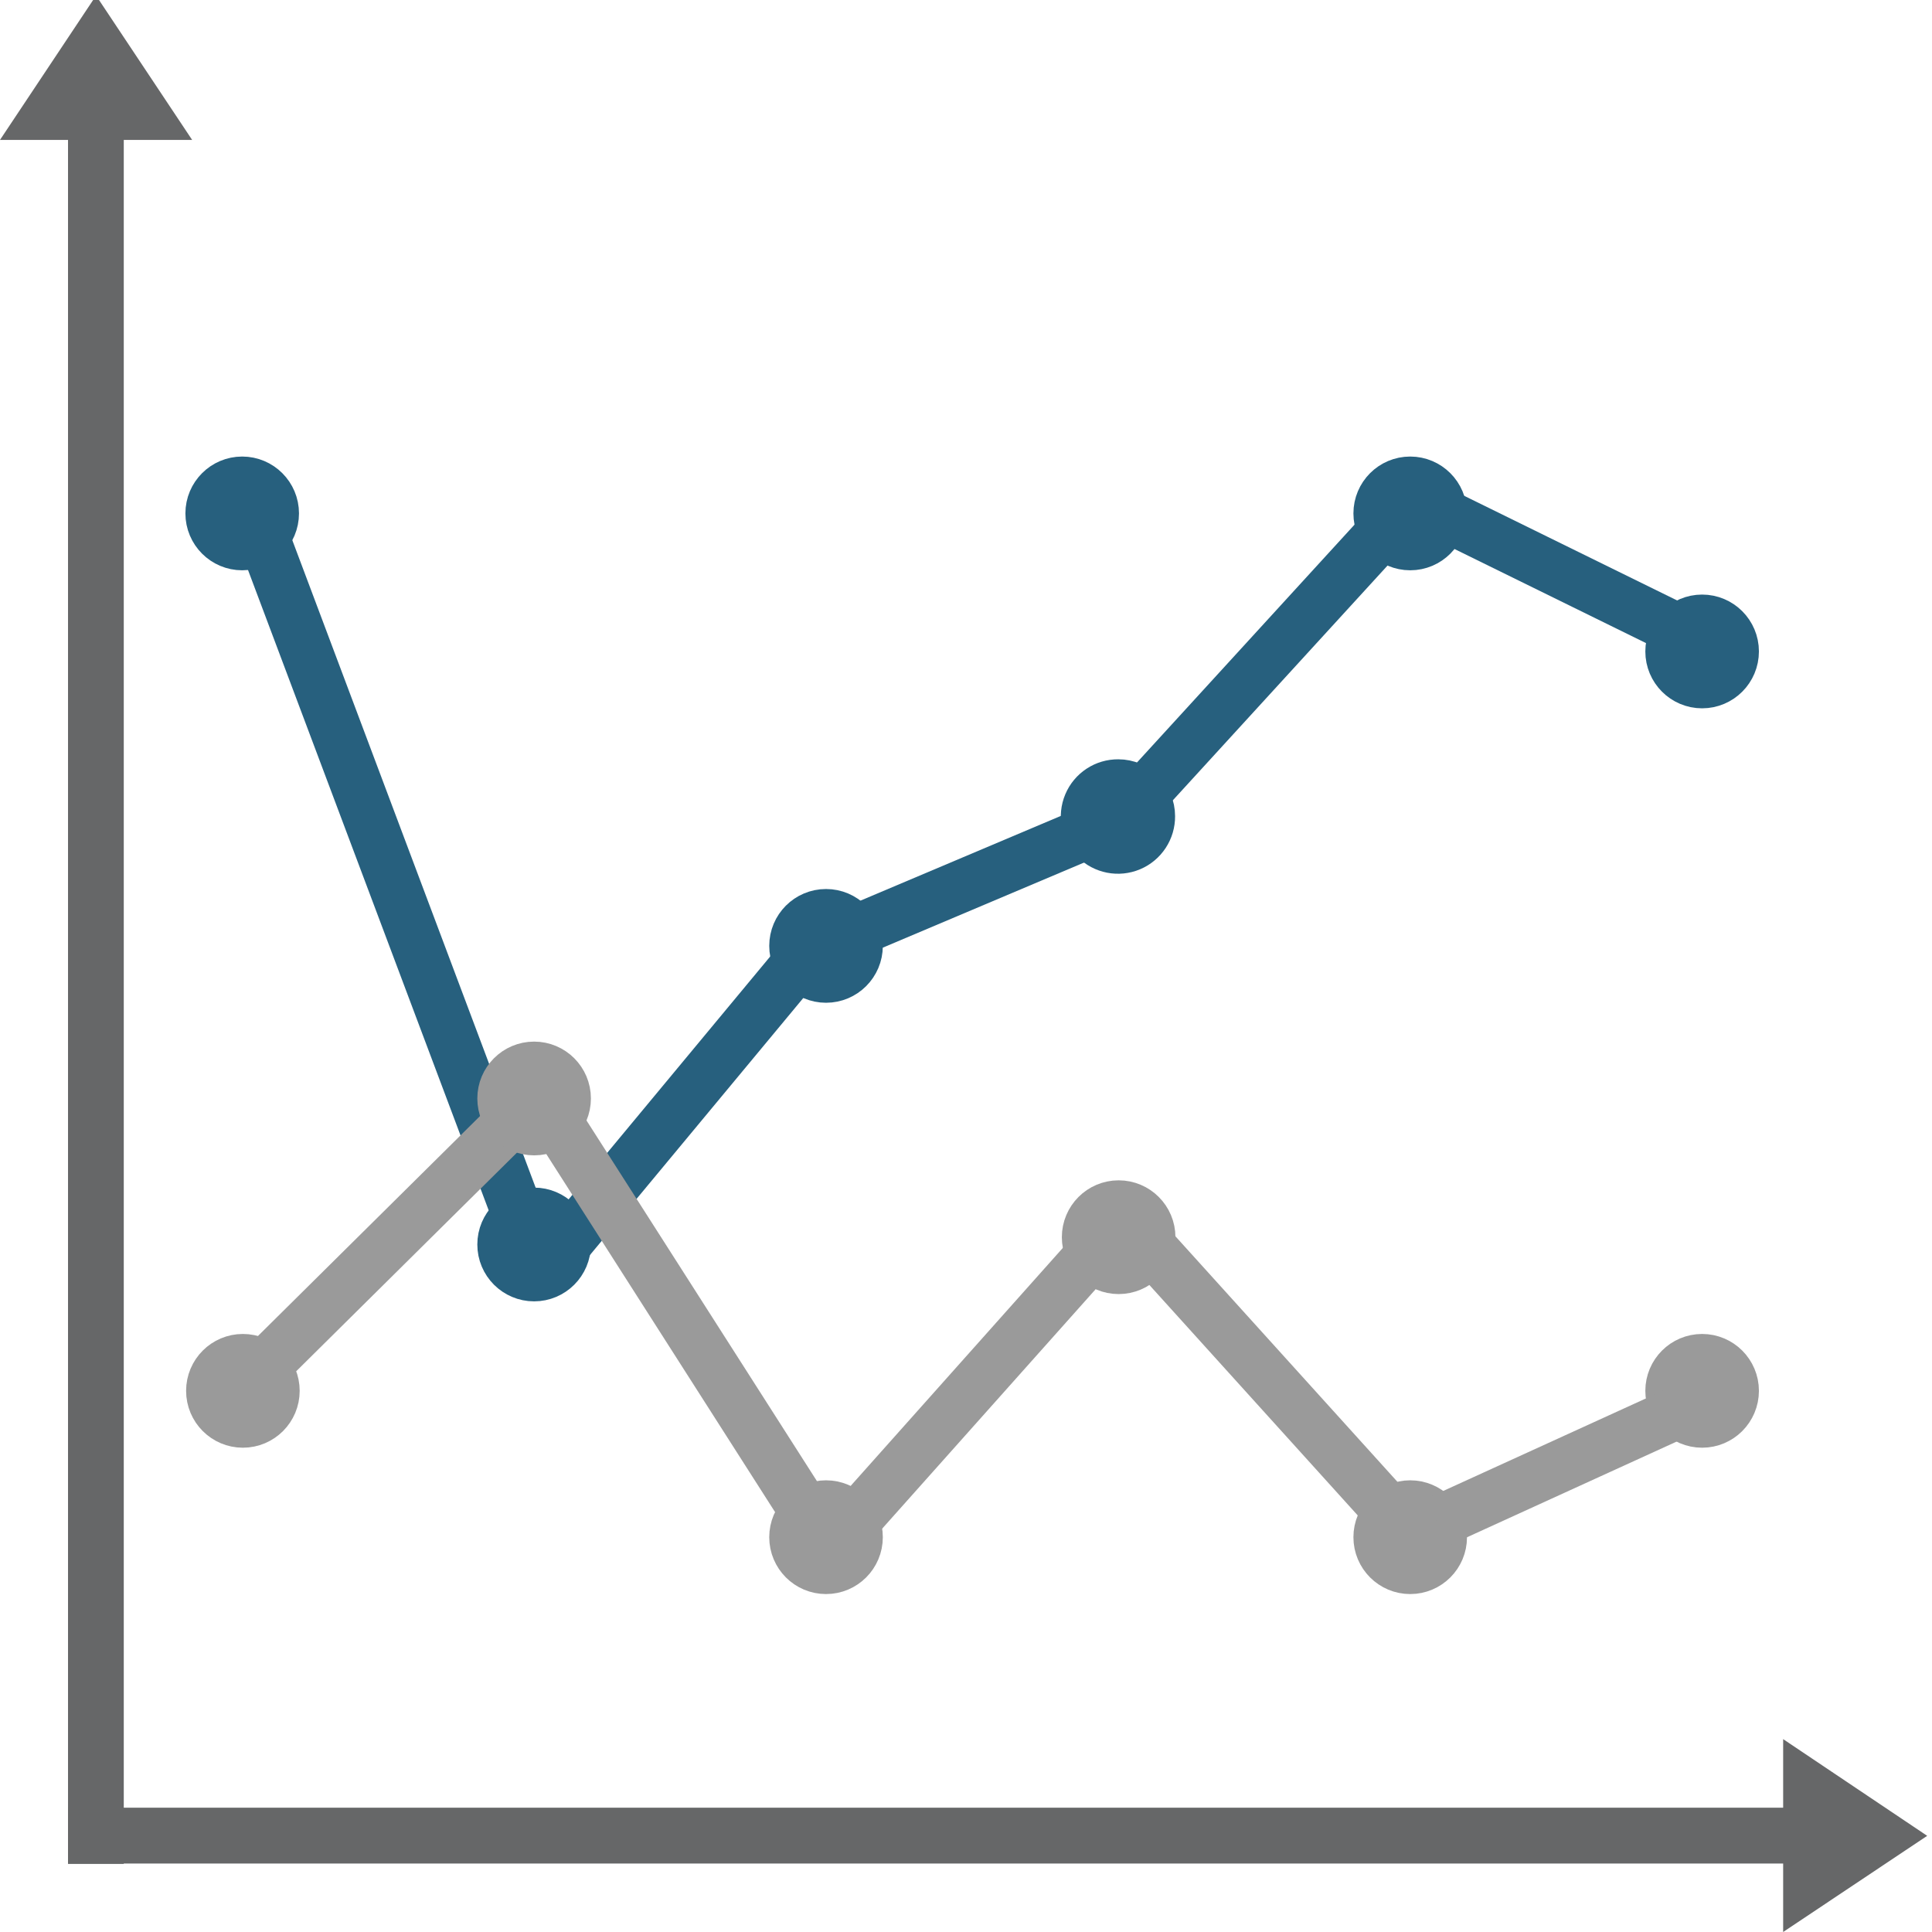
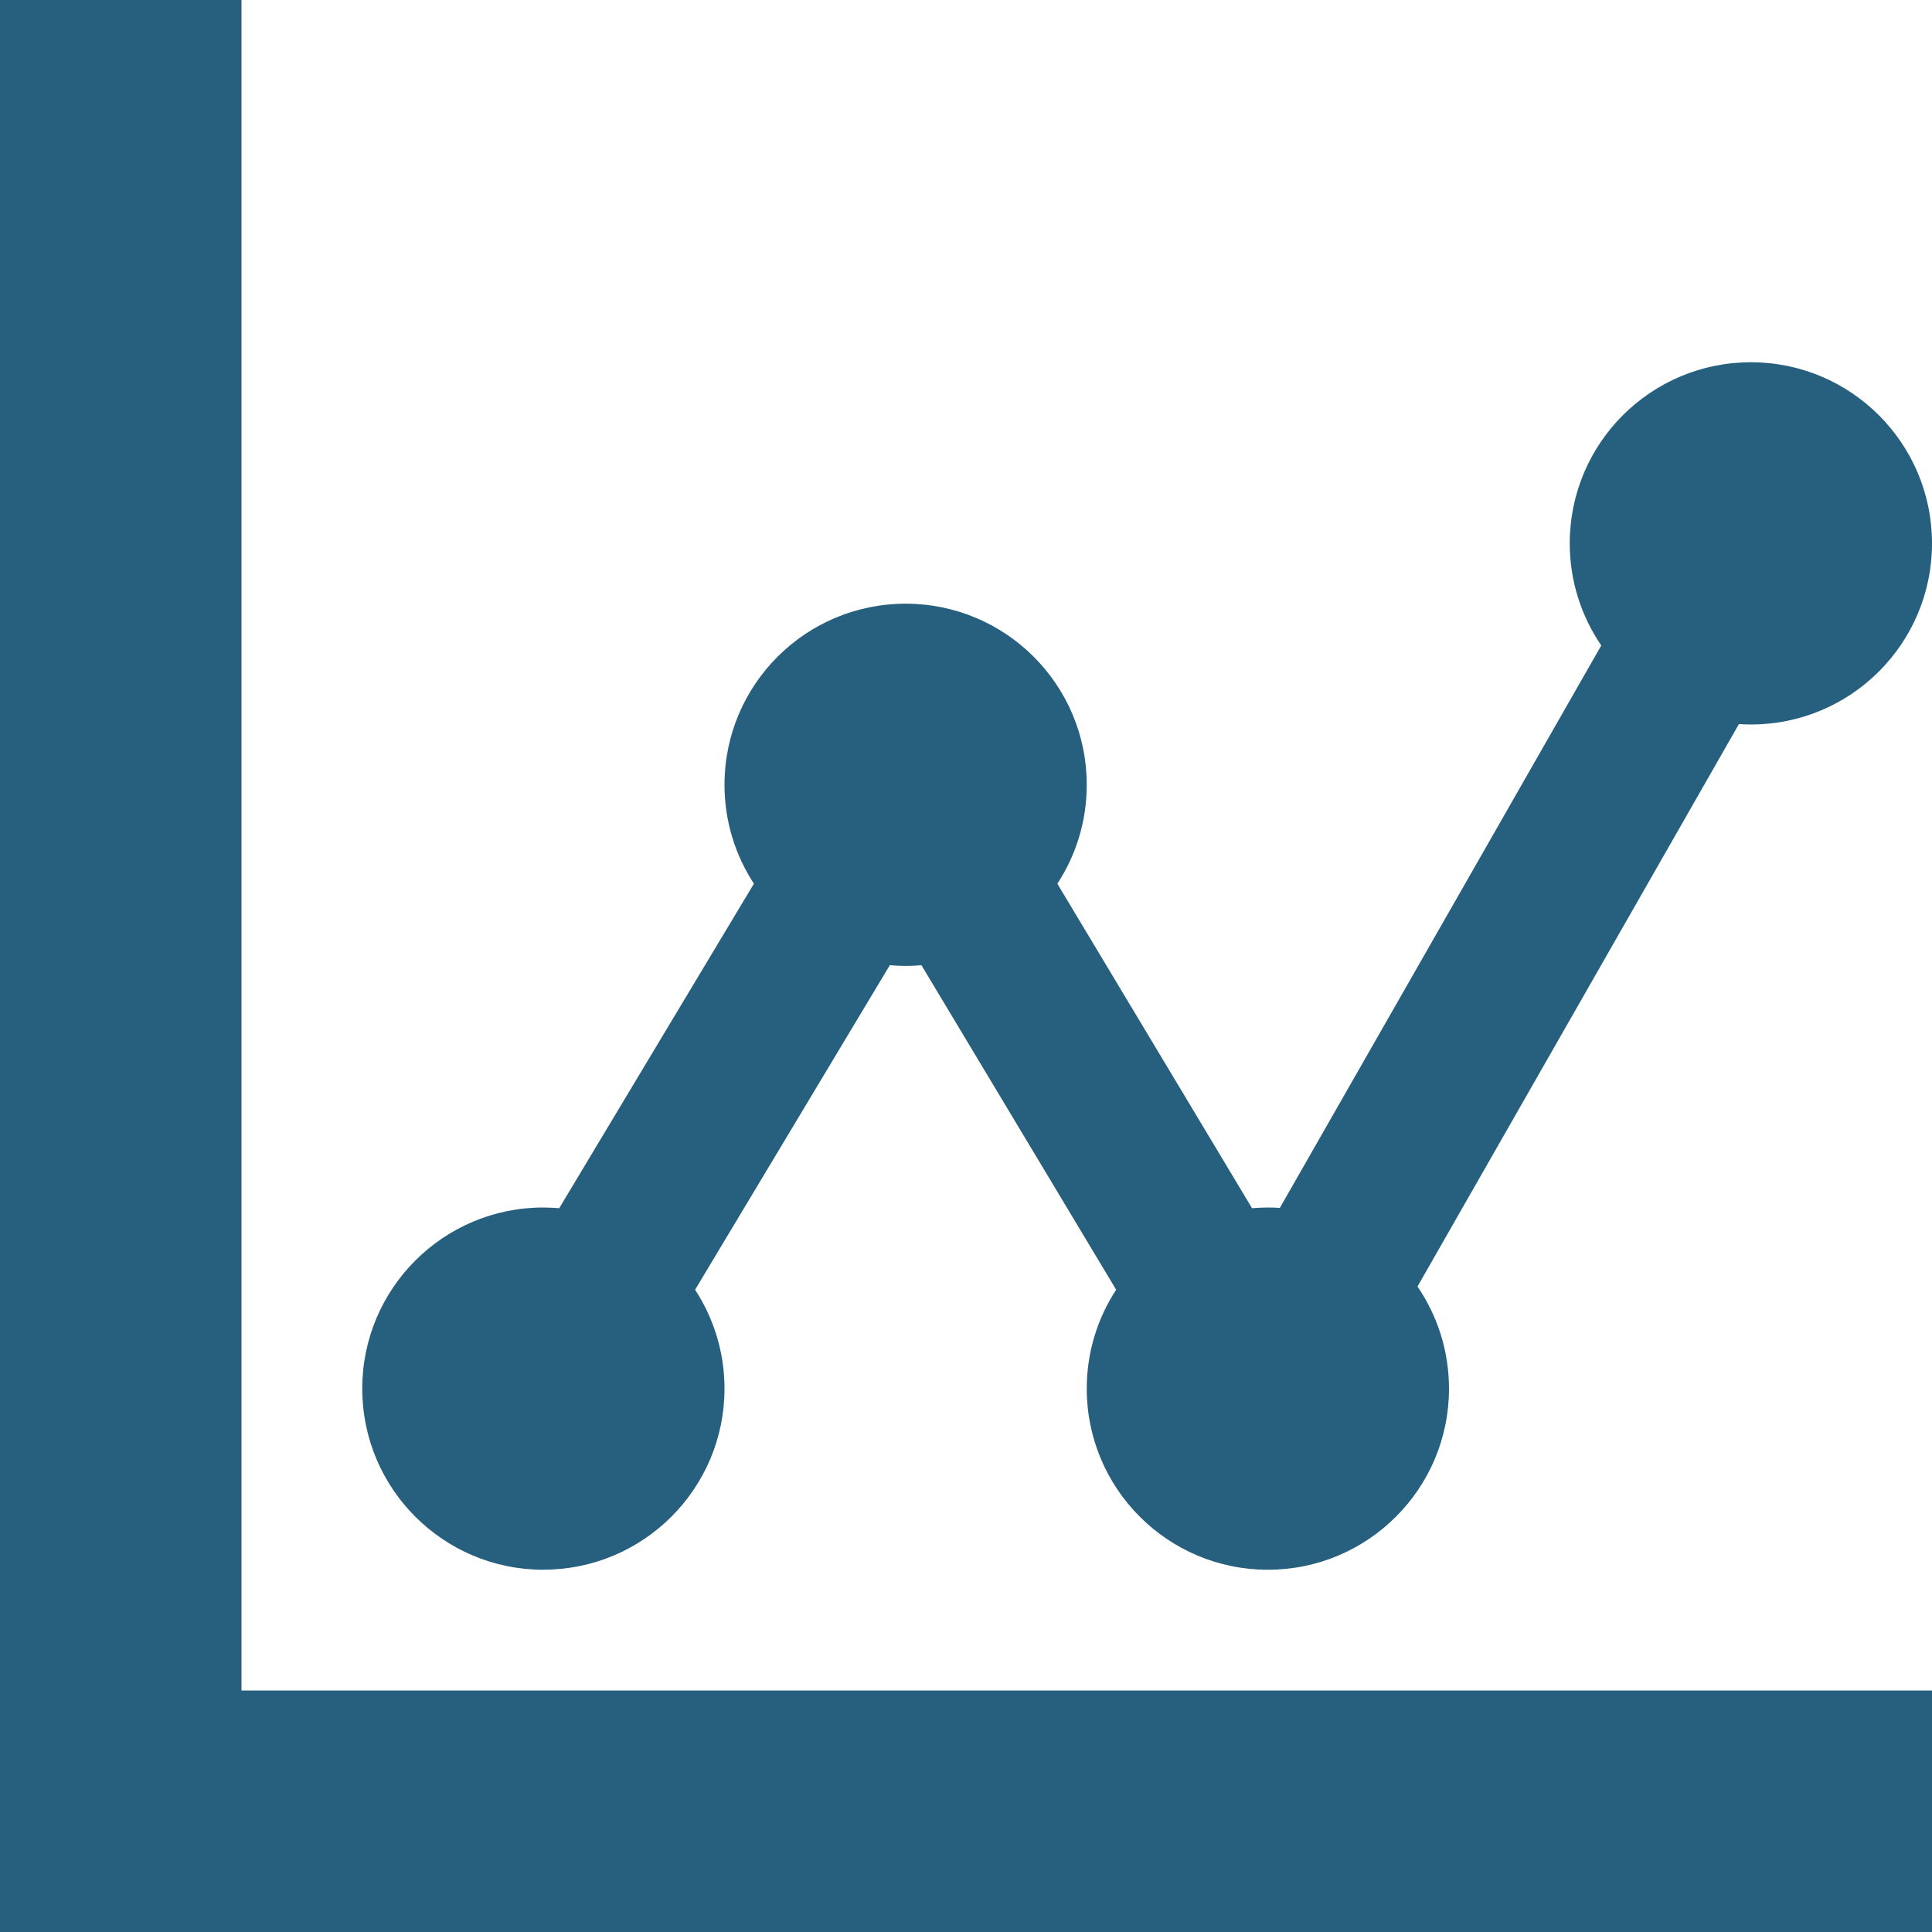
- <svg xmlns="http://www.w3.org/2000/svg" id="Layer_1" data-name="Layer 1" viewBox="0 0 64 64" version="1.1">
-   <defs id="defs107">
-     <style id="style105">.cls-1{fill:#27607e;}.cls-1,.cls-2{stroke:#27607e;}.cls-1,.cls-2,.cls-3,.cls-4,.cls-5{stroke-miterlimit:10;}.cls-1,.cls-2,.cls-5{stroke-width:1.5px;}.cls-2{fill:none;}.cls-3,.cls-4{fill:#666768;stroke:#666768;}.cls-3{stroke-width:0.5px;}.cls-5{fill:#9a9a9a;stroke:#9a9a9a;}</style>
-   </defs>
-   <g id="g282" transform="matrix(1.147104,0,0,1.148838,-4.767067,-4.280353)">
-     <circle id="circle111" r="0.89" cy="18.53" cx="11.15" class="cls-1" style="fill:#27607e;stroke:#27607e;stroke-width:1.5px;stroke-miterlimit:10" />
-     <path id="path113" d="m 20.47,39.61 a 0.89,0.89 0 1 1 -0.89,-0.89 0.89,0.89 0 0 1 0.89,0.89 z" class="cls-1" style="fill:#27607e;stroke:#27607e;stroke-width:1.5px;stroke-miterlimit:10" />
-     <path id="path115" d="m 37.34,27.26 a 0.9,0.9 0 1 1 -0.89,-0.89 0.89,0.89 0 0 1 0.89,0.89 z" class="cls-1" style="fill:#27607e;stroke:#27607e;stroke-width:1.5px;stroke-miterlimit:10" />
-     <circle id="circle117" r="0.89" cy="18.53" cx="44.88" class="cls-1" style="fill:#27607e;stroke:#27607e;stroke-width:1.5px;stroke-miterlimit:10" />
-     <path id="path119" d="m 54.2,22.51 a 0.89,0.89 0 1 1 -0.89,-0.89 0.89,0.89 0 0 1 0.89,0.89 z" class="cls-1" style="fill:#27607e;stroke:#27607e;stroke-width:1.5px;stroke-miterlimit:10" />
-     <path id="path121" d="M 28.9,31 A 0.89,0.89 0 1 1 28.01,30.11 0.89,0.89 0 0 1 28.9,31 Z" class="cls-1" style="fill:#27607e;stroke:#27607e;stroke-width:1.5px;stroke-miterlimit:10" />
-     <line id="line123" y2="38.84" x2="19.15" y1="19.18" x1="11.75" class="cls-2" style="fill:none;stroke:#27607e;stroke-width:1.5px;stroke-miterlimit:10" />
-     <line id="line125" y2="31.61" x2="27.12" y1="39.61" x1="20.47" class="cls-2" style="fill:none;stroke:#27607e;stroke-width:1.5px;stroke-miterlimit:10" />
-     <line id="line127" y2="27.75" x2="35.54" y1="30.6" x1="28.79" class="cls-2" style="fill:none;stroke:#27607e;stroke-width:1.5px;stroke-miterlimit:10" />
-     <line id="line129" y2="19.18" x2="43.99" y1="26.68" x1="37.12" class="cls-2" style="fill:none;stroke:#27607e;stroke-width:1.5px;stroke-miterlimit:10" />
-     <line id="line131" y2="21.91" x2="52.66" y1="18.53" x1="45.77" class="cls-2" style="fill:none;stroke:#27607e;stroke-width:1.5px;stroke-miterlimit:10" />
-     <rect id="rect133" height="50.6" width="1.11" y="6.62" x="6.37" class="cls-3" style="fill:#666768;stroke:#666768;stroke-width:0.5px;stroke-miterlimit:10" />
-     <rect id="rect135" height="1.11" width="50.6" y="56.1" x="6.37" class="cls-3" style="fill:#666768;stroke:#666768;stroke-width:0.5px;stroke-miterlimit:10" />
-     <polygon id="polygon137" points="6.93,4.5 8.77,7.26 5.09,7.26 " class="cls-4" style="fill:#666768;stroke:#666768;stroke-miterlimit:10" />
-     <polygon id="polygon139" points="58.91,56.66 56.15,58.5 56.15,54.81 " class="cls-4" style="fill:#666768;stroke:#666768;stroke-miterlimit:10" />
-     <path id="path141" d="m 12.06,43.83 a 0.89,0.89 0 1 1 -0.89,-0.89 0.89,0.89 0 0 1 0.89,0.89 z" class="cls-5" style="fill:#9a9a9a;stroke:#9a9a9a;stroke-width:1.5px;stroke-miterlimit:10" />
-     <path id="path143" d="m 28.9,48.05 a 0.89,0.89 0 1 1 -0.89,-0.89 0.89,0.89 0 0 1 0.89,0.89 z" class="cls-5" style="fill:#9a9a9a;stroke:#9a9a9a;stroke-width:1.5px;stroke-miterlimit:10" />
-     <path id="path145" d="m 37.35,39.4 a 0.89,0.89 0 1 1 -0.89,-0.89 0.89,0.89 0 0 1 0.89,0.89 z" class="cls-5" style="fill:#9a9a9a;stroke:#9a9a9a;stroke-width:1.5px;stroke-miterlimit:10" />
-     <circle id="circle147" r="0.89" cy="48.05" cx="44.88" class="cls-5" style="fill:#9a9a9a;stroke:#9a9a9a;stroke-width:1.5px;stroke-miterlimit:10" />
-     <path id="path149" d="m 54.2,43.83 a 0.89,0.89 0 1 1 -0.89,-0.89 0.89,0.89 0 0 1 0.89,0.89 z" class="cls-5" style="fill:#9a9a9a;stroke:#9a9a9a;stroke-width:1.5px;stroke-miterlimit:10" />
-     <line id="line151" y2="36.03" x2="18.96" y1="43.16" x1="11.75" class="cls-5" style="fill:#9a9a9a;stroke:#9a9a9a;stroke-width:1.5px;stroke-miterlimit:10" />
-     <line id="line153" y2="47.36" x2="27.45" y1="36.03" x1="20.2" class="cls-5" style="fill:#9a9a9a;stroke:#9a9a9a;stroke-width:1.5px;stroke-miterlimit:10" />
-     <line id="line155" y2="39.87" x2="35.71" y1="47.62" x1="28.79" class="cls-5" style="fill:#9a9a9a;stroke:#9a9a9a;stroke-width:1.5px;stroke-miterlimit:10" />
-     <line id="line157" y2="47.36" x2="44.32" y1="39.63" x1="37.32" class="cls-5" style="fill:#9a9a9a;stroke:#9a9a9a;stroke-width:1.5px;stroke-miterlimit:10" />
-     <line id="line159" y2="44.43" x2="52.66" y1="47.62" x1="45.66" class="cls-5" style="fill:#9a9a9a;stroke:#9a9a9a;stroke-width:1.5px;stroke-miterlimit:10" />
-     <path id="path161" d="m 20.47,35.4 a 0.89,0.89 0 1 1 -0.89,-0.89 0.89,0.89 0 0 1 0.89,0.89 z" class="cls-5" style="fill:#9a9a9a;stroke:#9a9a9a;stroke-width:1.5px;stroke-miterlimit:10" />
-   </g>
+ <svg xmlns="http://www.w3.org/2000/svg" version="1.1" width="32" height="32" viewBox="0 0 32 32">
+   <path fill="#27607e" d="M4 28h28v4h-32v-32h4zM9 26c-1.657 0-3-1.343-3-3s1.343-3 3-3c0.088 0 0.176 0.005 0.262 0.012l3.225-5.375c-0.307-0.471-0.487-1.033-0.487-1.638 0-1.657 1.343-3 3-3s3 1.343 3 3c0 0.604-0.179 1.167-0.487 1.638l3.225 5.375c0.086-0.007 0.174-0.012 0.262-0.012 0.067 0 0.133 0.003 0.198 0.007l5.324-9.316c-0.329-0.482-0.522-1.064-0.522-1.691 0-1.657 1.343-3 3-3s3 1.343 3 3c0 1.657-1.343 3-3 3-0.067 0-0.133-0.003-0.198-0.007l-5.324 9.316c0.329 0.481 0.522 1.064 0.522 1.691 0 1.657-1.343 3-3 3s-3-1.343-3-3c0-0.604 0.179-1.167 0.487-1.638l-3.225-5.375c-0.086 0.007-0.174 0.012-0.262 0.012s-0.176-0.005-0.262-0.012l-3.225 5.375c0.307 0.471 0.487 1.033 0.487 1.637 0 1.657-1.343 3-3 3z" />
</svg>
